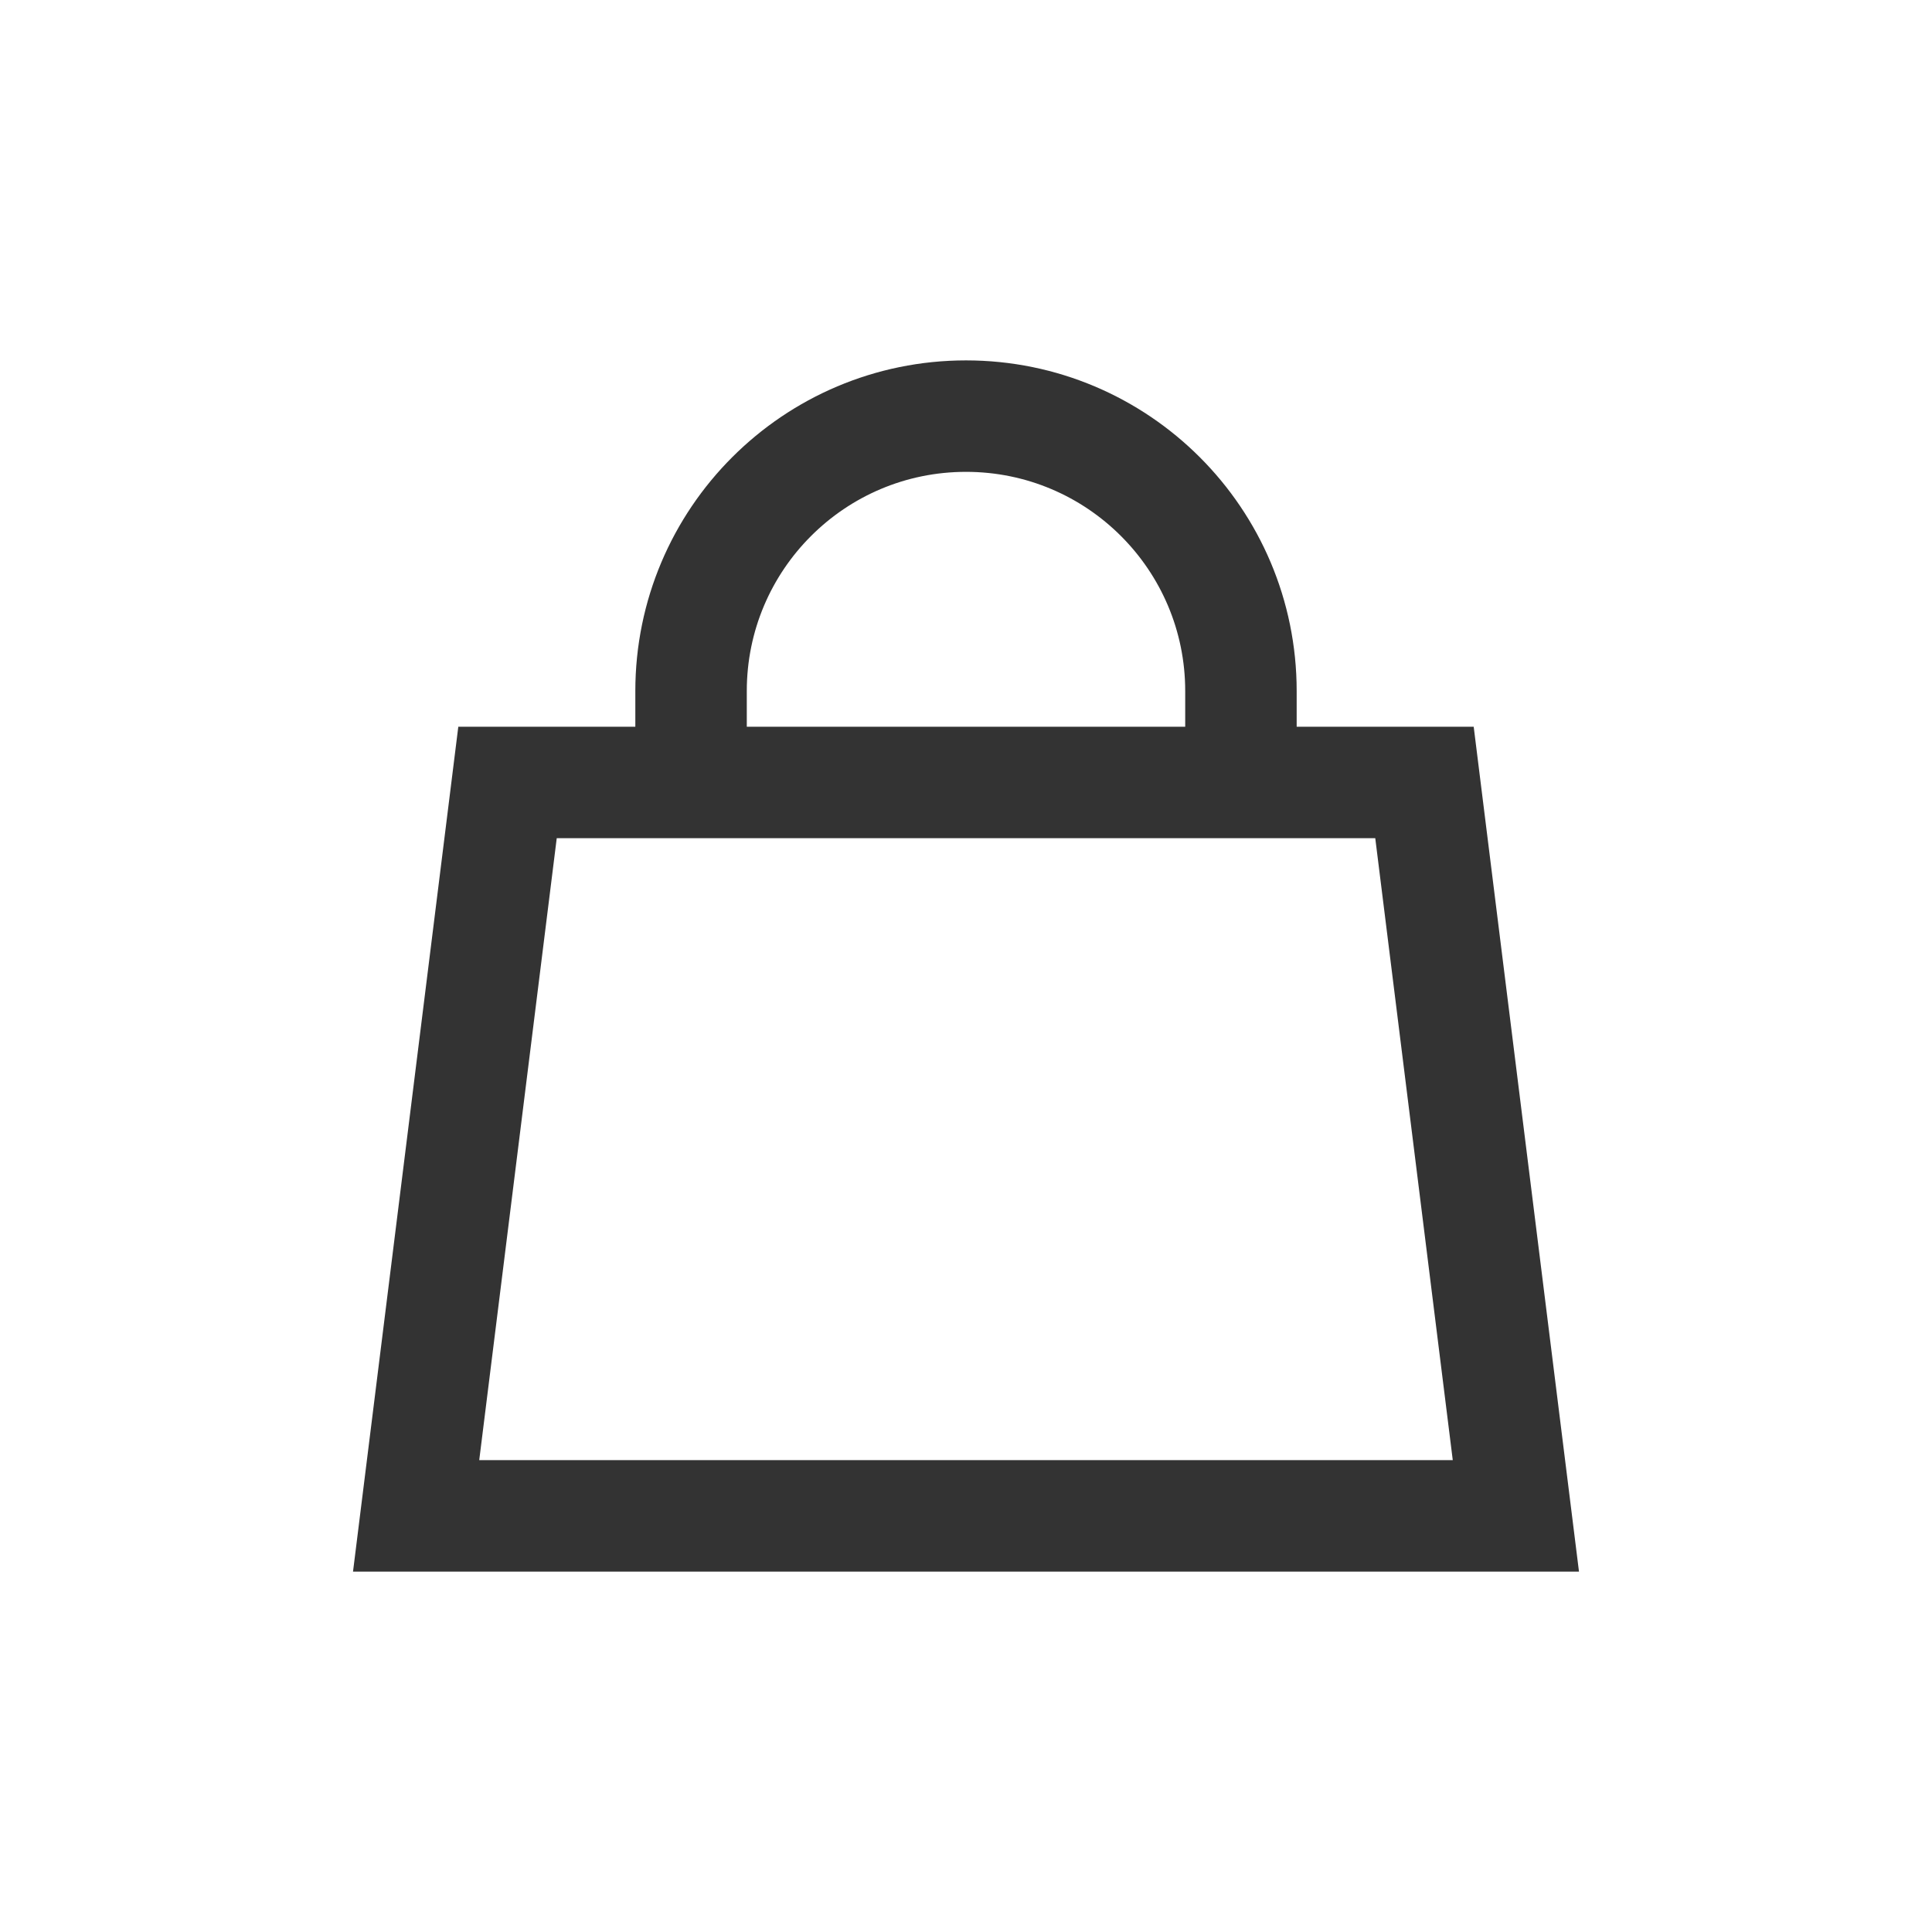
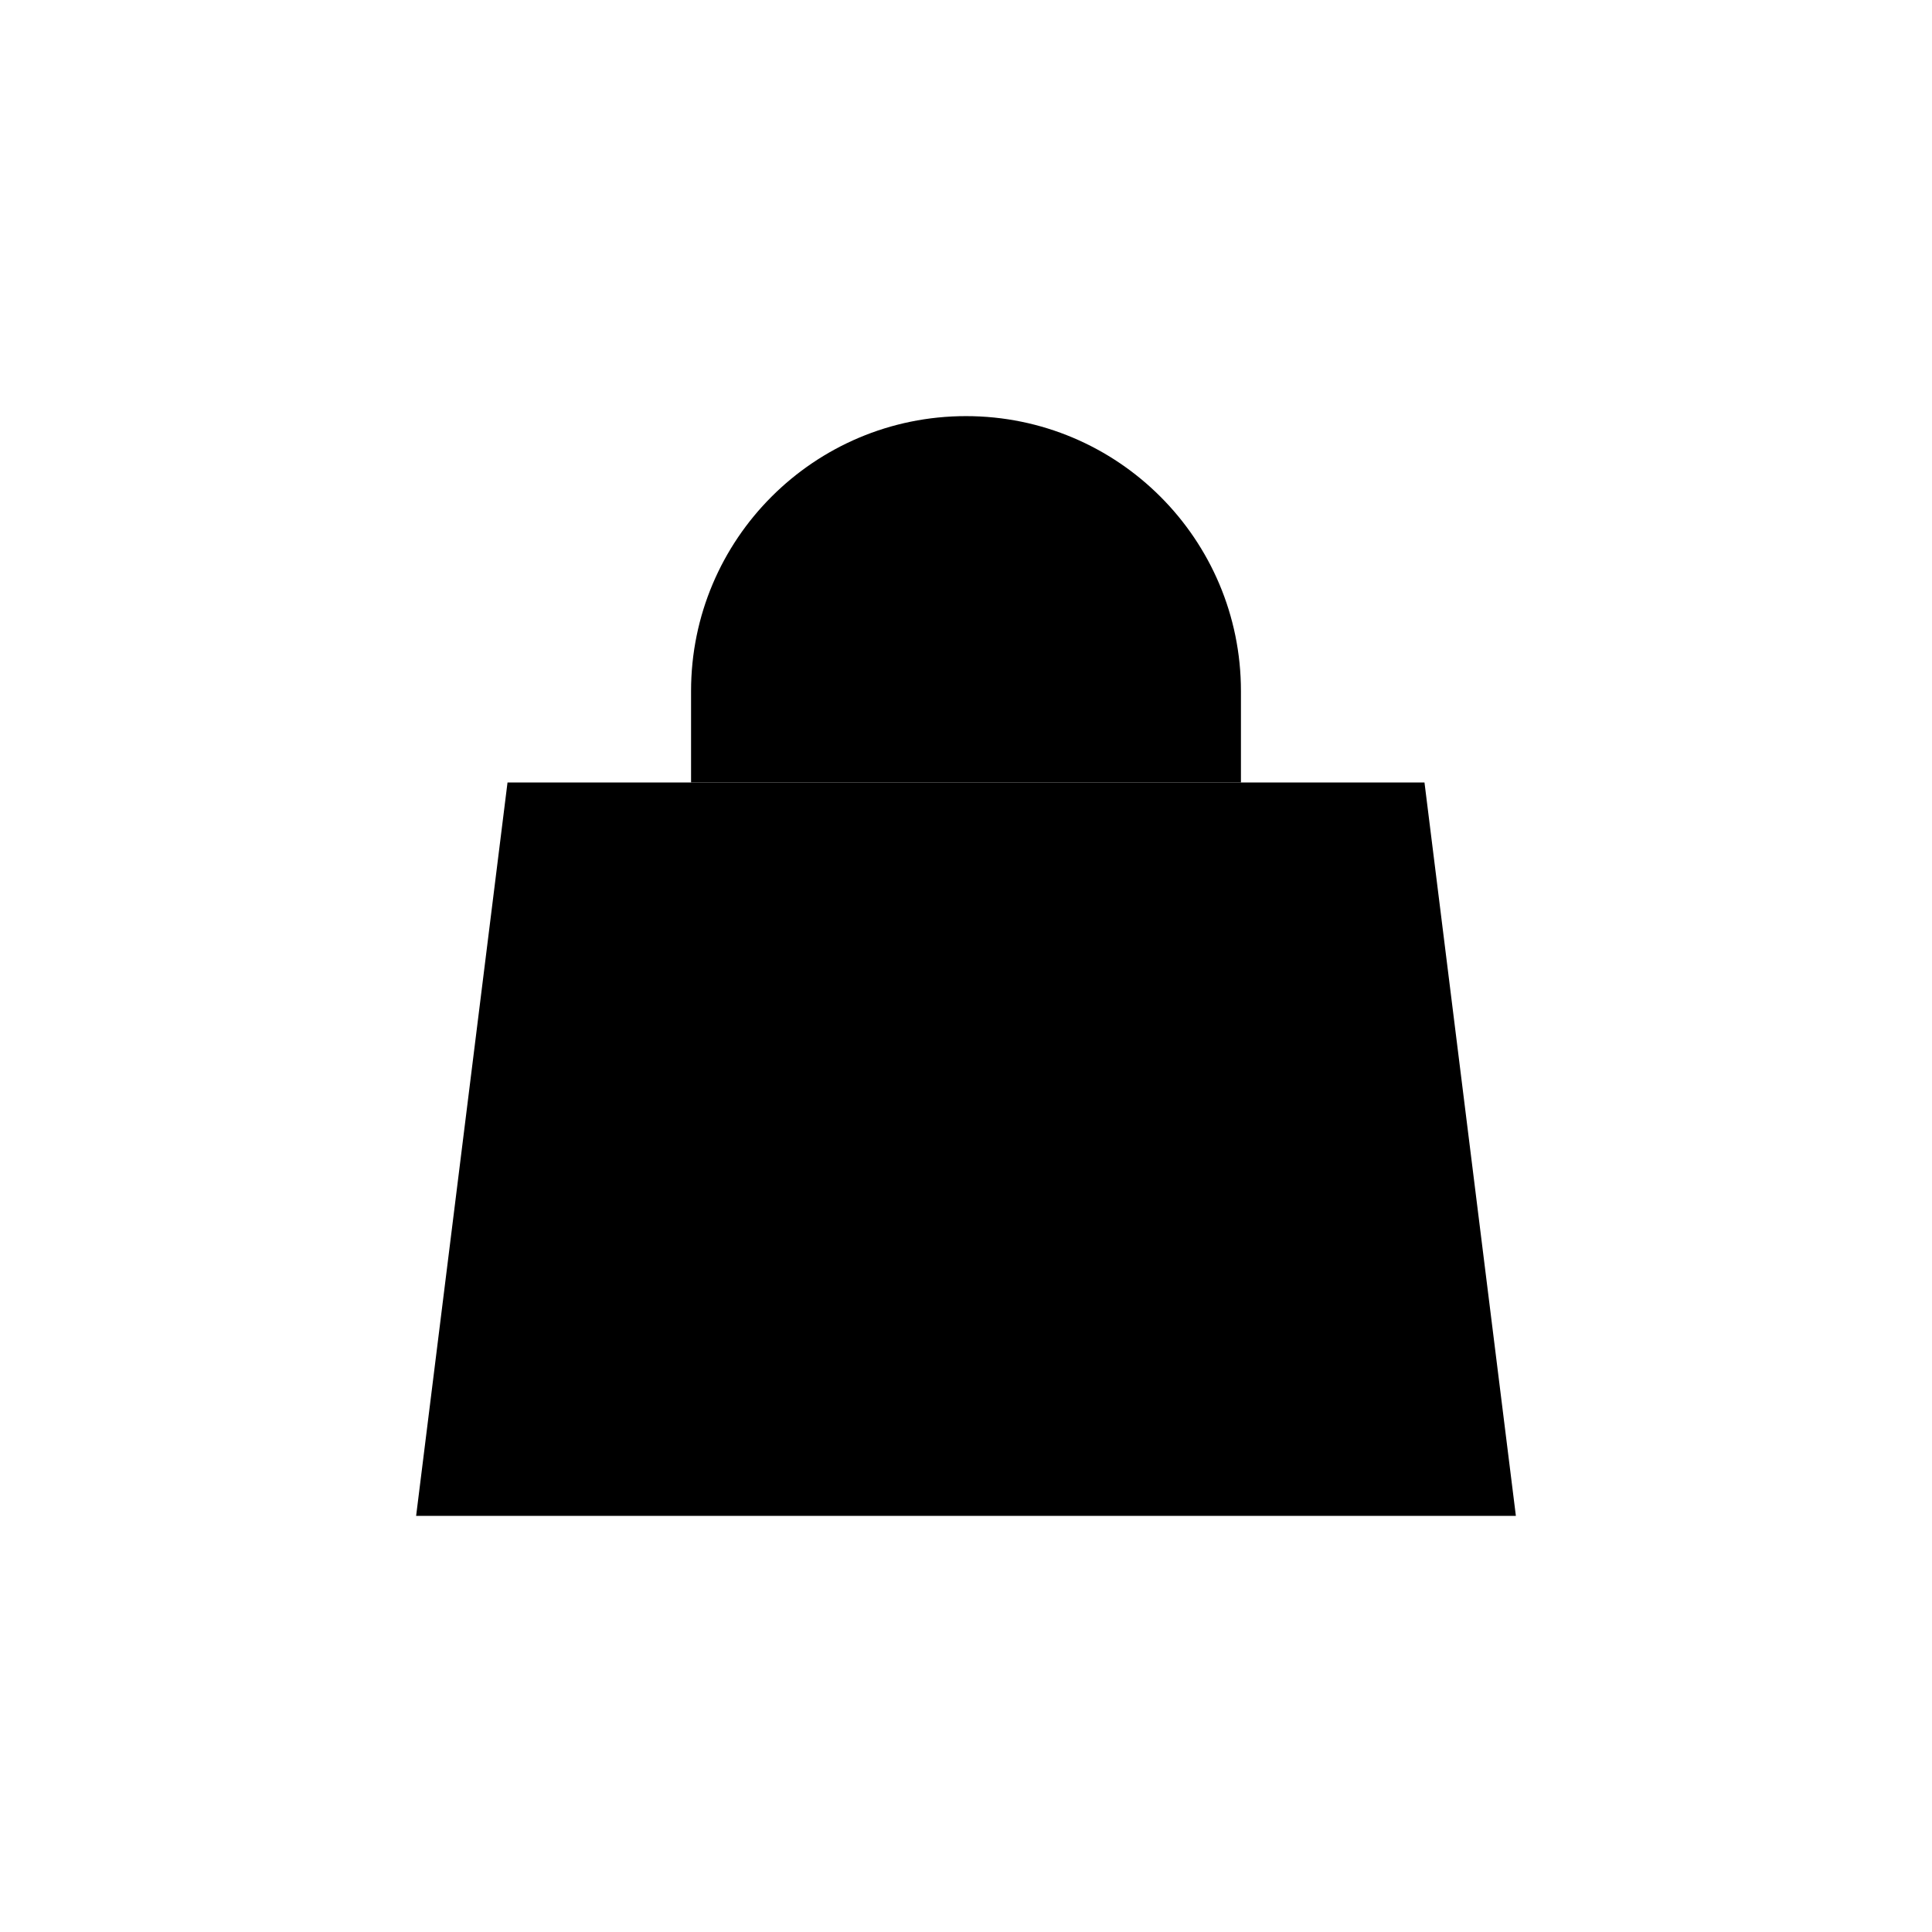
<svg xmlns="http://www.w3.org/2000/svg" width="26" viewBox="0 0 26 26" aria-label="cart icon">
  <defs>
    <style>.path{fill:none;stroke:#333;stroke-miterlimit:10;stroke-width:1.5px;}</style>
  </defs>
-   <polygon class="path" points="20.4 20.4 5.6 20.4 6.83 10.53 19.17 10.53 20.4 20.4" />
-   <path class="path" d="M9.3,10.53V9.3a3.7,3.7,0,1,1,7.4,0v1.23" />
+   <polygon className="path" points="20.4 20.4 5.6 20.4 6.83 10.53 19.17 10.53 20.4 20.4" />
+   <path className="path" d="M9.3,10.53V9.3a3.7,3.7,0,1,1,7.4,0v1.23" />
</svg>
